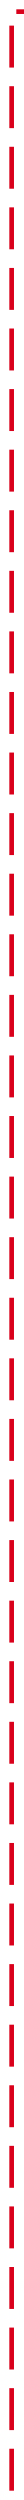
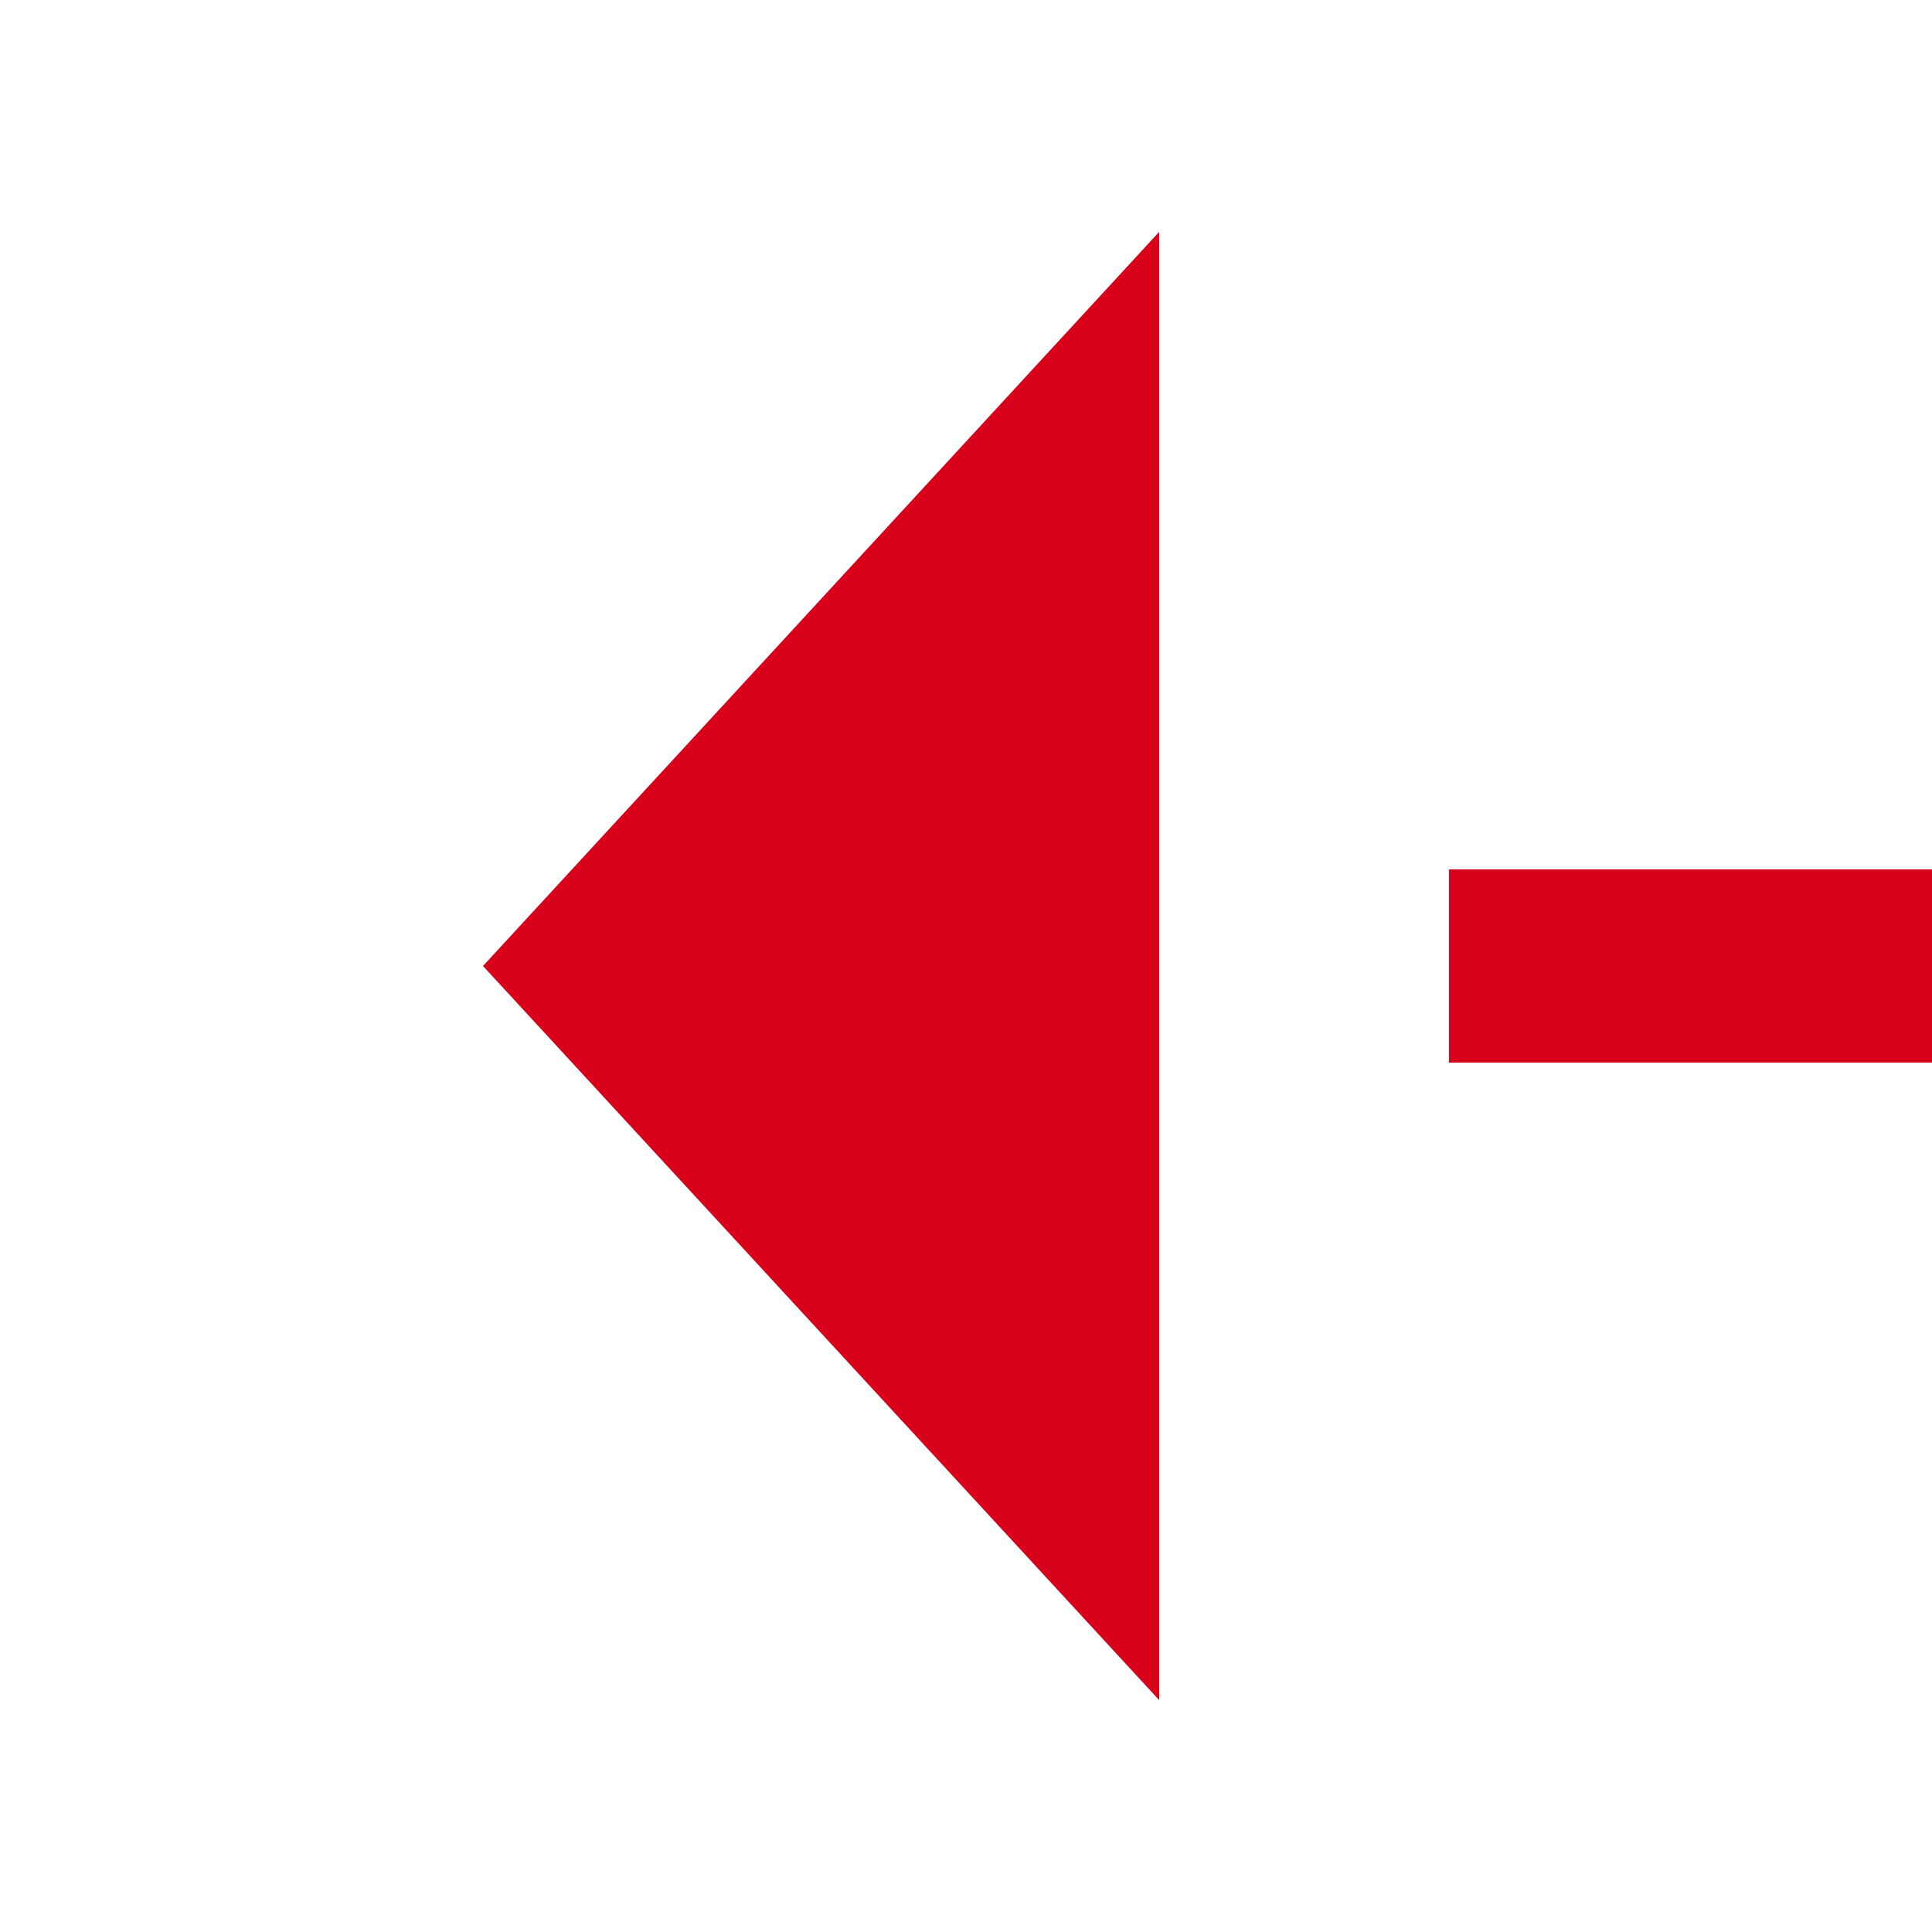
- <svg xmlns="http://www.w3.org/2000/svg" version="1.1" width="10px" height="1073px" preserveAspectRatio="xMidYMin meet" viewBox="1546 74  8 1073">
-   <path d="M 2466 457  L 2466 79  L 1550 79  L 1550 1142  L 172 1142  L 172 1147  " stroke-width="2" stroke-dasharray="18,8" stroke="#d9001b" fill="none" />
-   <path d="M 164.4 1146  L 172 1153  L 179.6 1146  L 164.4 1146  Z " fill-rule="nonzero" fill="#d9001b" stroke="none" />
+ <svg xmlns="http://www.w3.org/2000/svg" version="1.1" width="20px" height="20px" preserveAspectRatio="xMinYMid meet" viewBox="2456 67  20 18">
+   <path d="M 3998 413  L 3998 76  L 2467 76  " stroke-width="2" stroke-dasharray="18,8" stroke="#d9001b" fill="none" />
+   <path d="M 2468 68.4  L 2461 76  L 2468 83.6  L 2468 68.4  Z " fill-rule="nonzero" fill="#d9001b" stroke="none" />
</svg>
